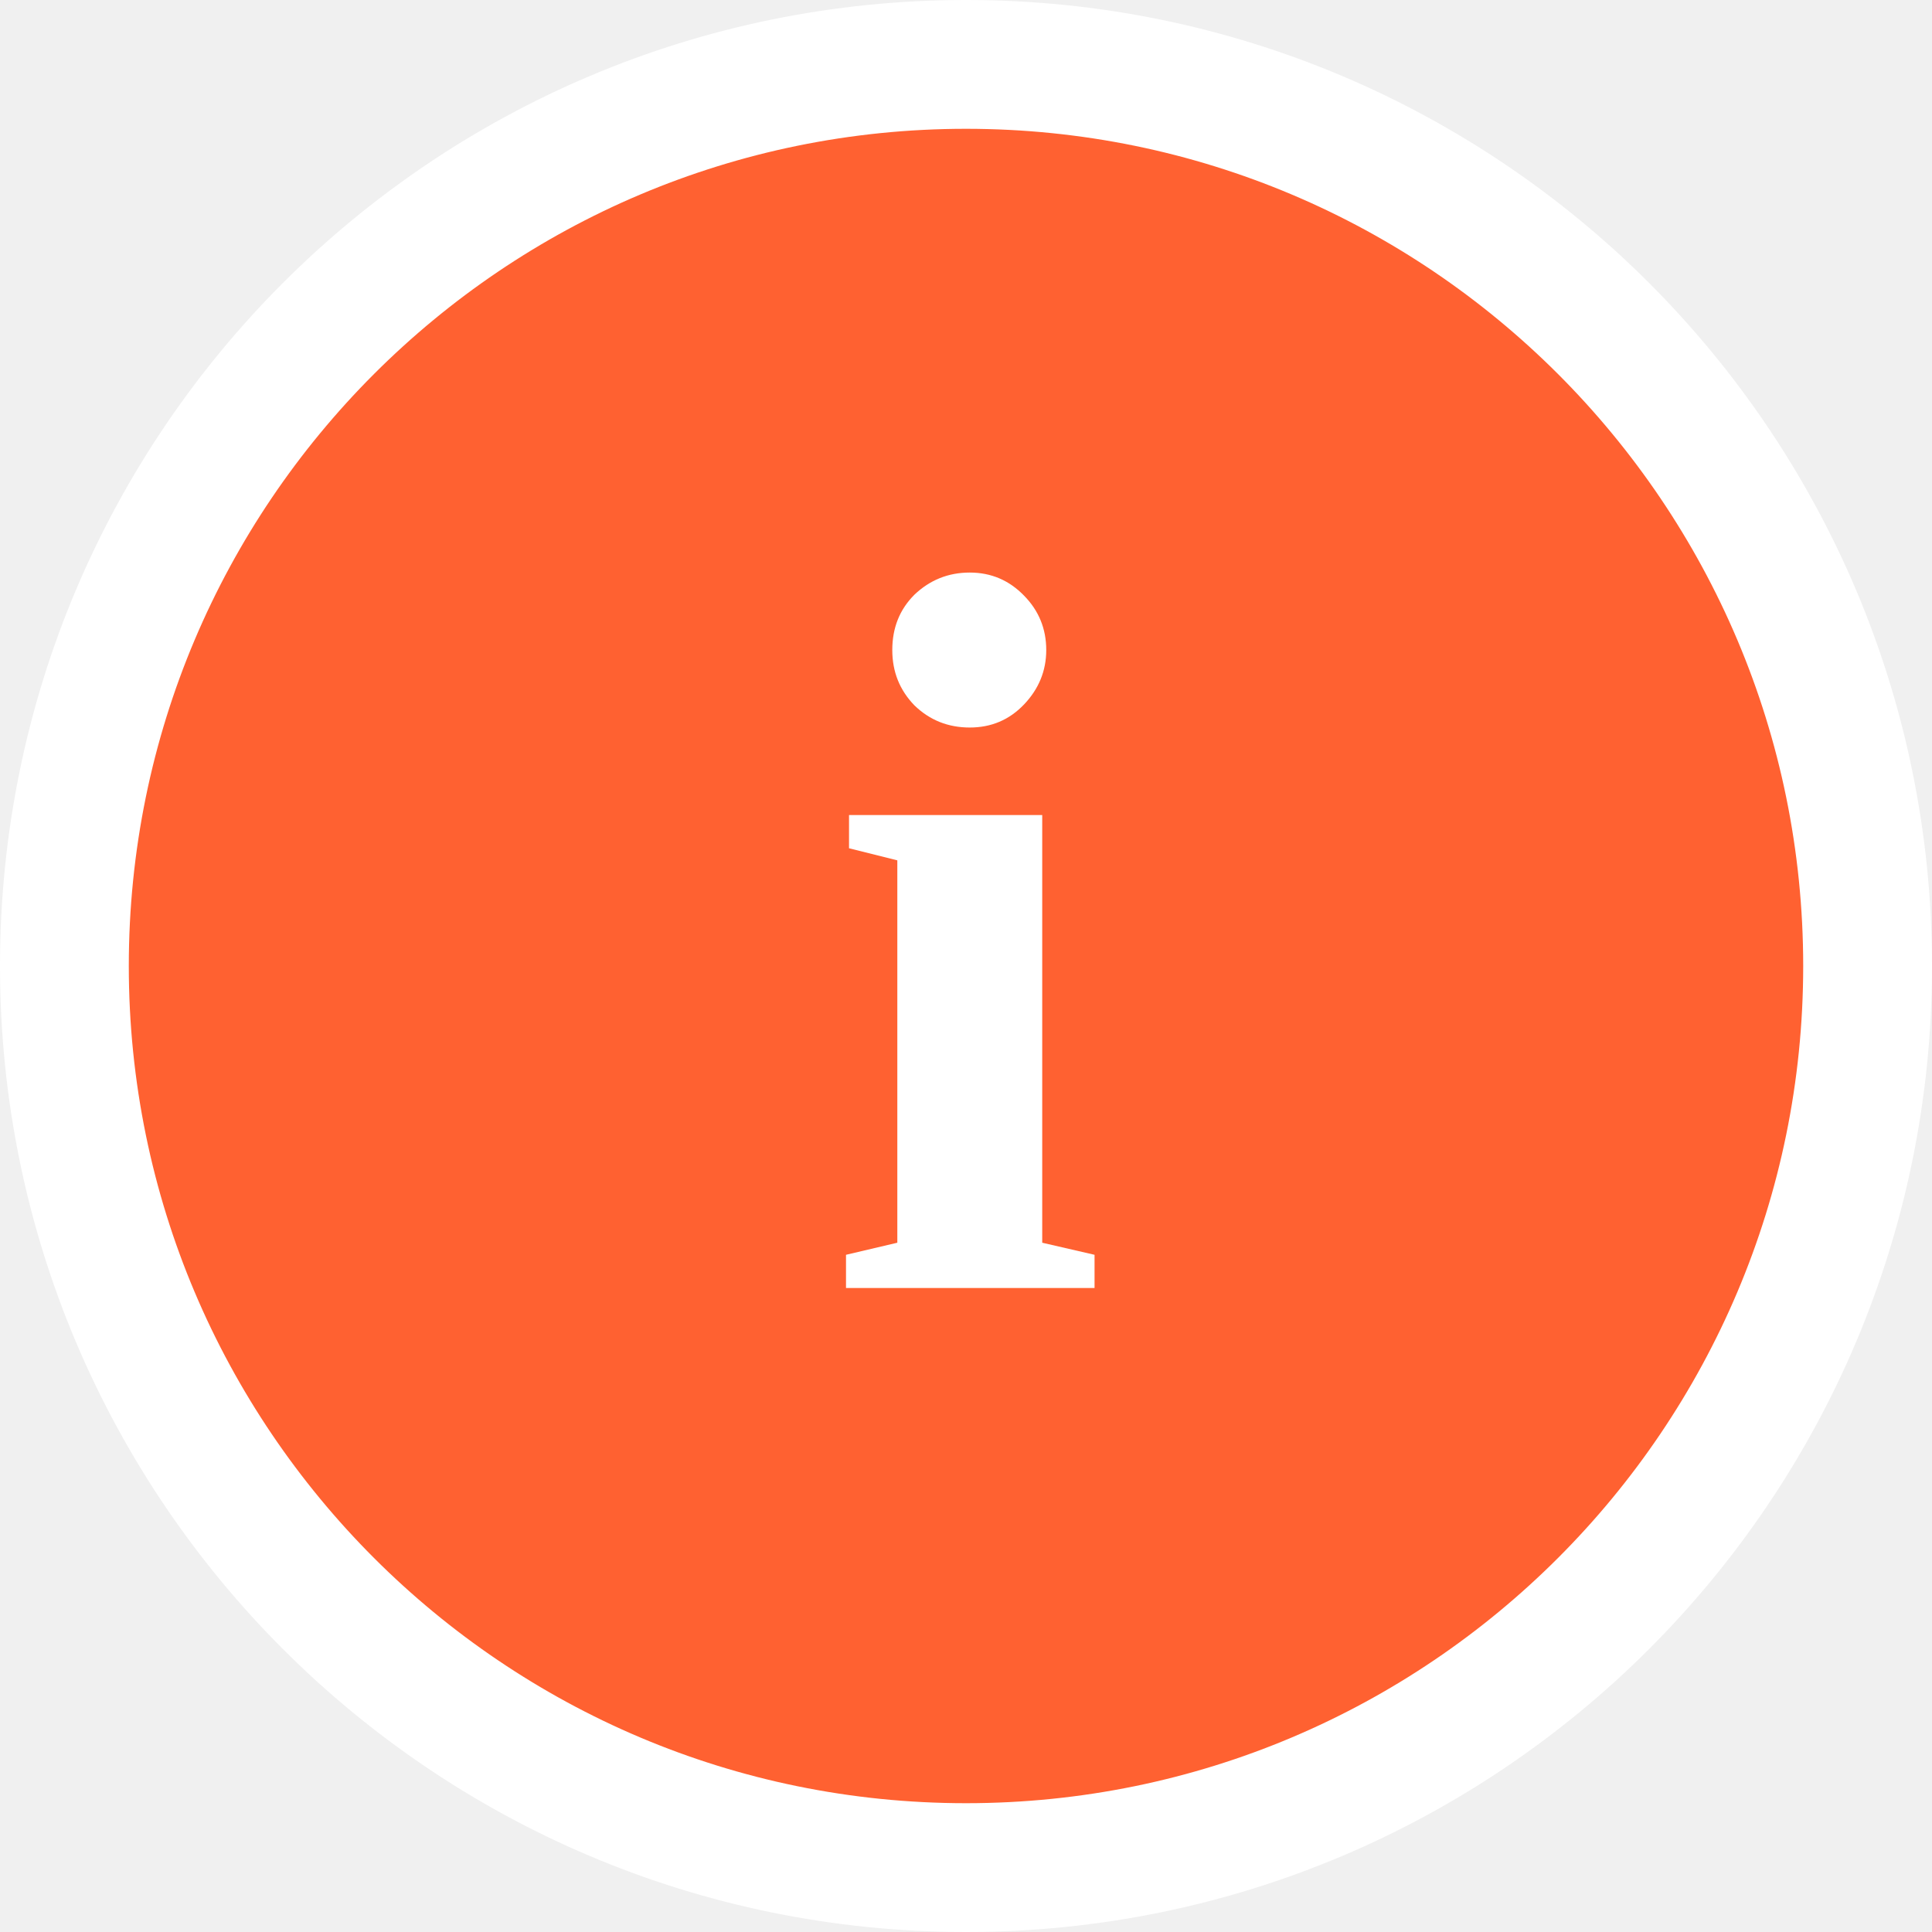
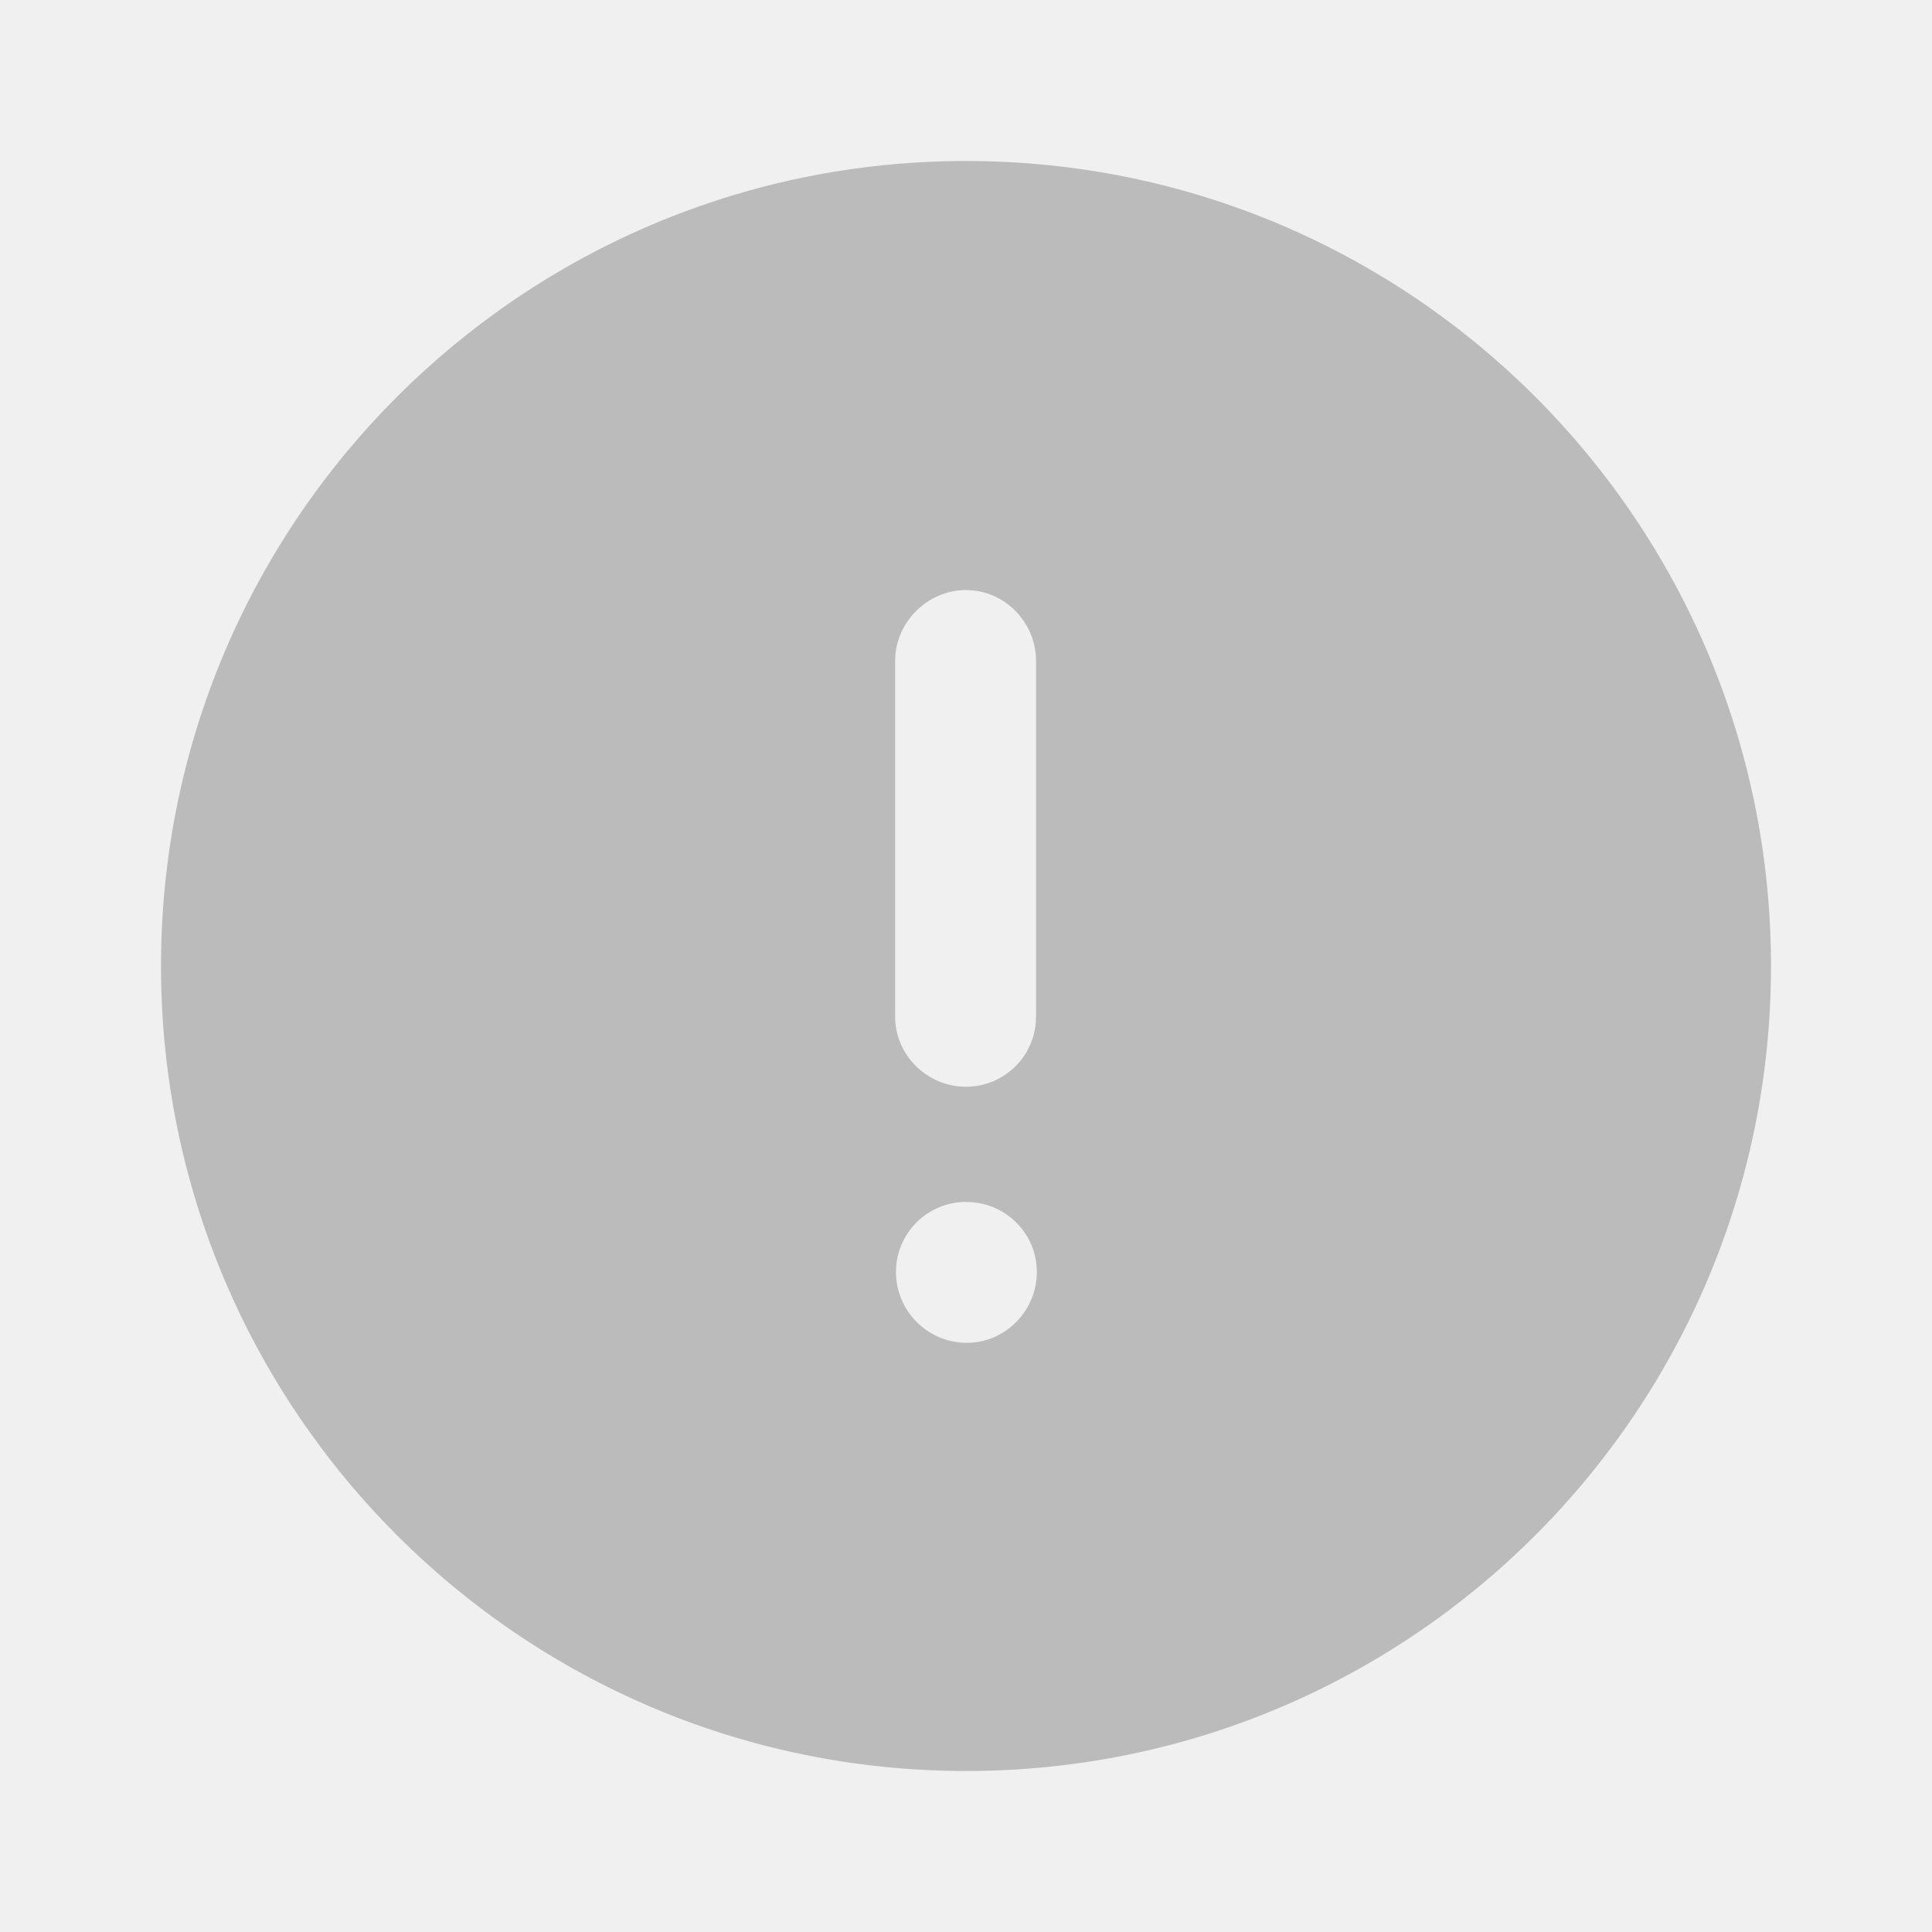
- <svg xmlns="http://www.w3.org/2000/svg" width="30" height="30" viewBox="0 0 30 30" fill="none">
-   <circle cx="15" cy="15" r="14" fill="#FF6131" stroke="#fff" stroke-width="2" />
-   <text x="15" y="20" text-anchor="middle" fill="white" font-size="16" font-weight="bold">i</text>
+ <svg xmlns="http://www.w3.org/2000/svg" width="24" height="24" viewBox="0 0 24 24" fill="none">
+   <path fill-rule="evenodd" clip-rule="evenodd" d="M2 12C2 6.481 6.48 2 12 2C17.53 2 22 6.481 22 12C22 17.521 17.53 22 12 22C6.48 22 2 17.521 2 12ZM11.12 8.21C11.12 7.731 11.52 7.33 12 7.33C12.48 7.33 12.87 7.731 12.87 8.21V12.63C12.87 13.111 12.48 13.5 12 13.5C11.52 13.5 11.12 13.111 11.12 12.63V8.21ZM12.01 16.681C11.52 16.681 11.13 16.281 11.13 15.801C11.13 15.321 11.52 14.931 12 14.931C12.49 14.931 12.88 15.321 12.88 15.801C12.88 16.281 12.49 16.681 12.01 16.681Z" fill="#BBBBBB" />
</svg>
